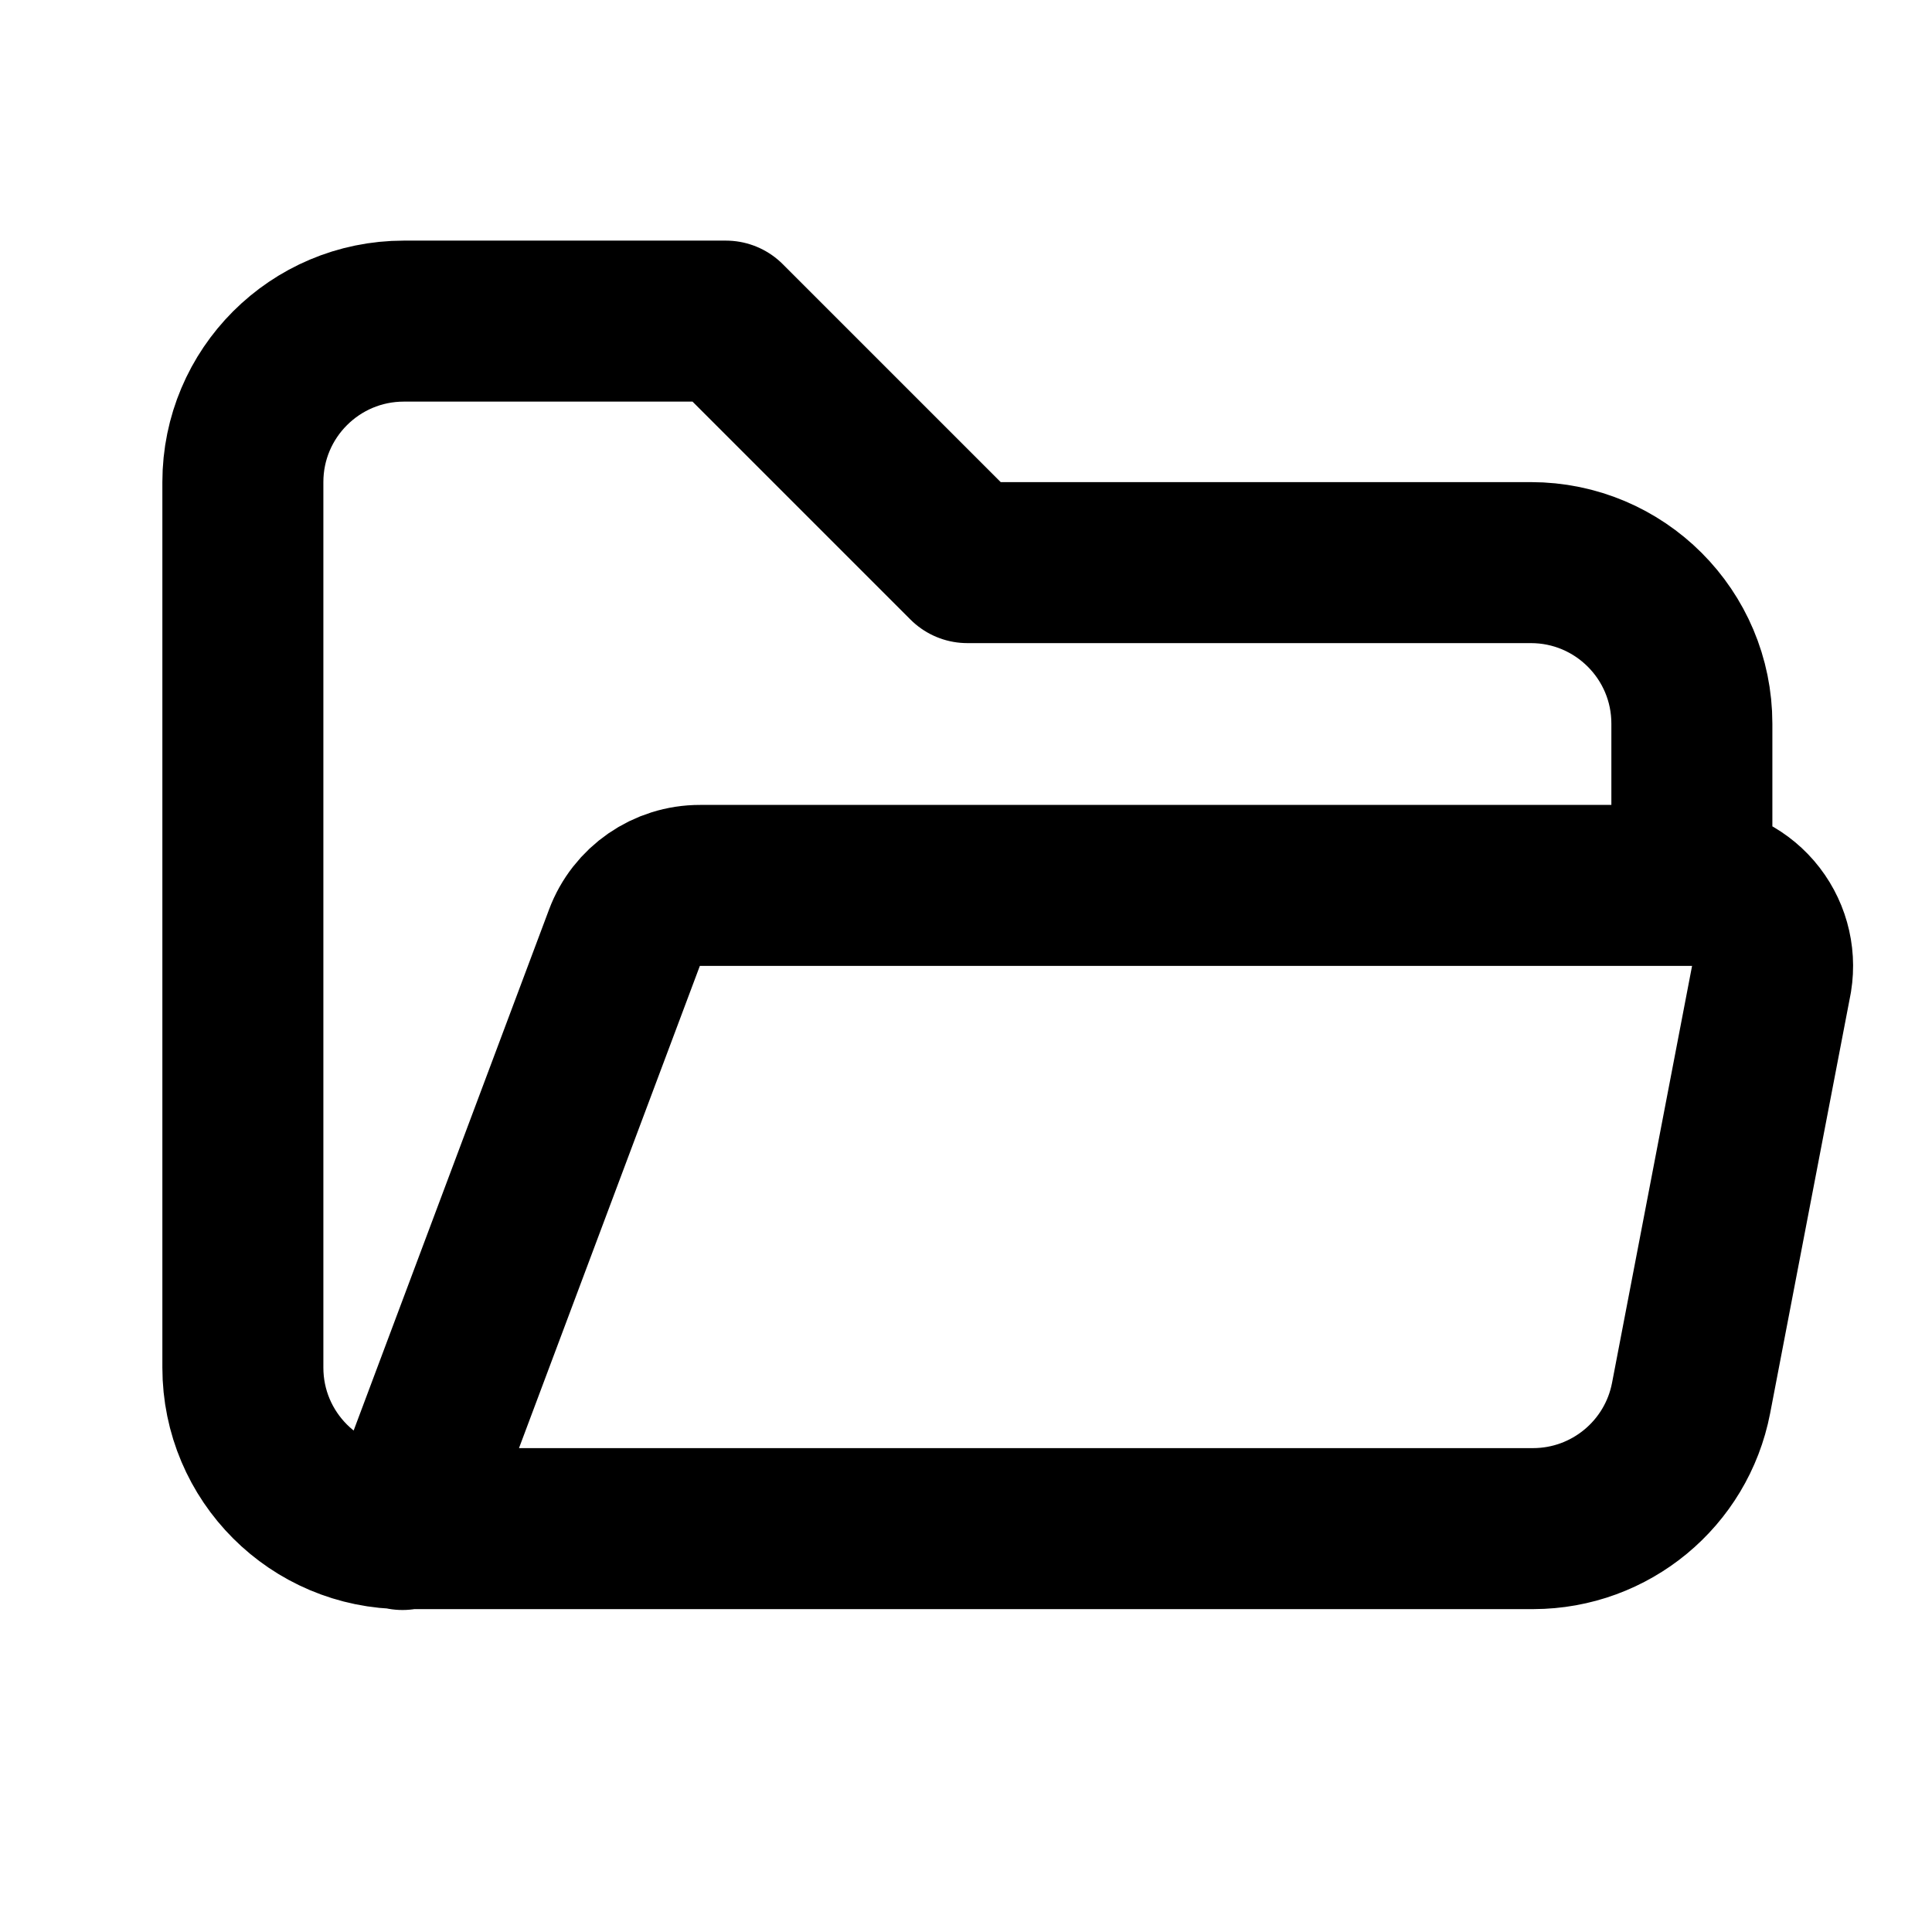
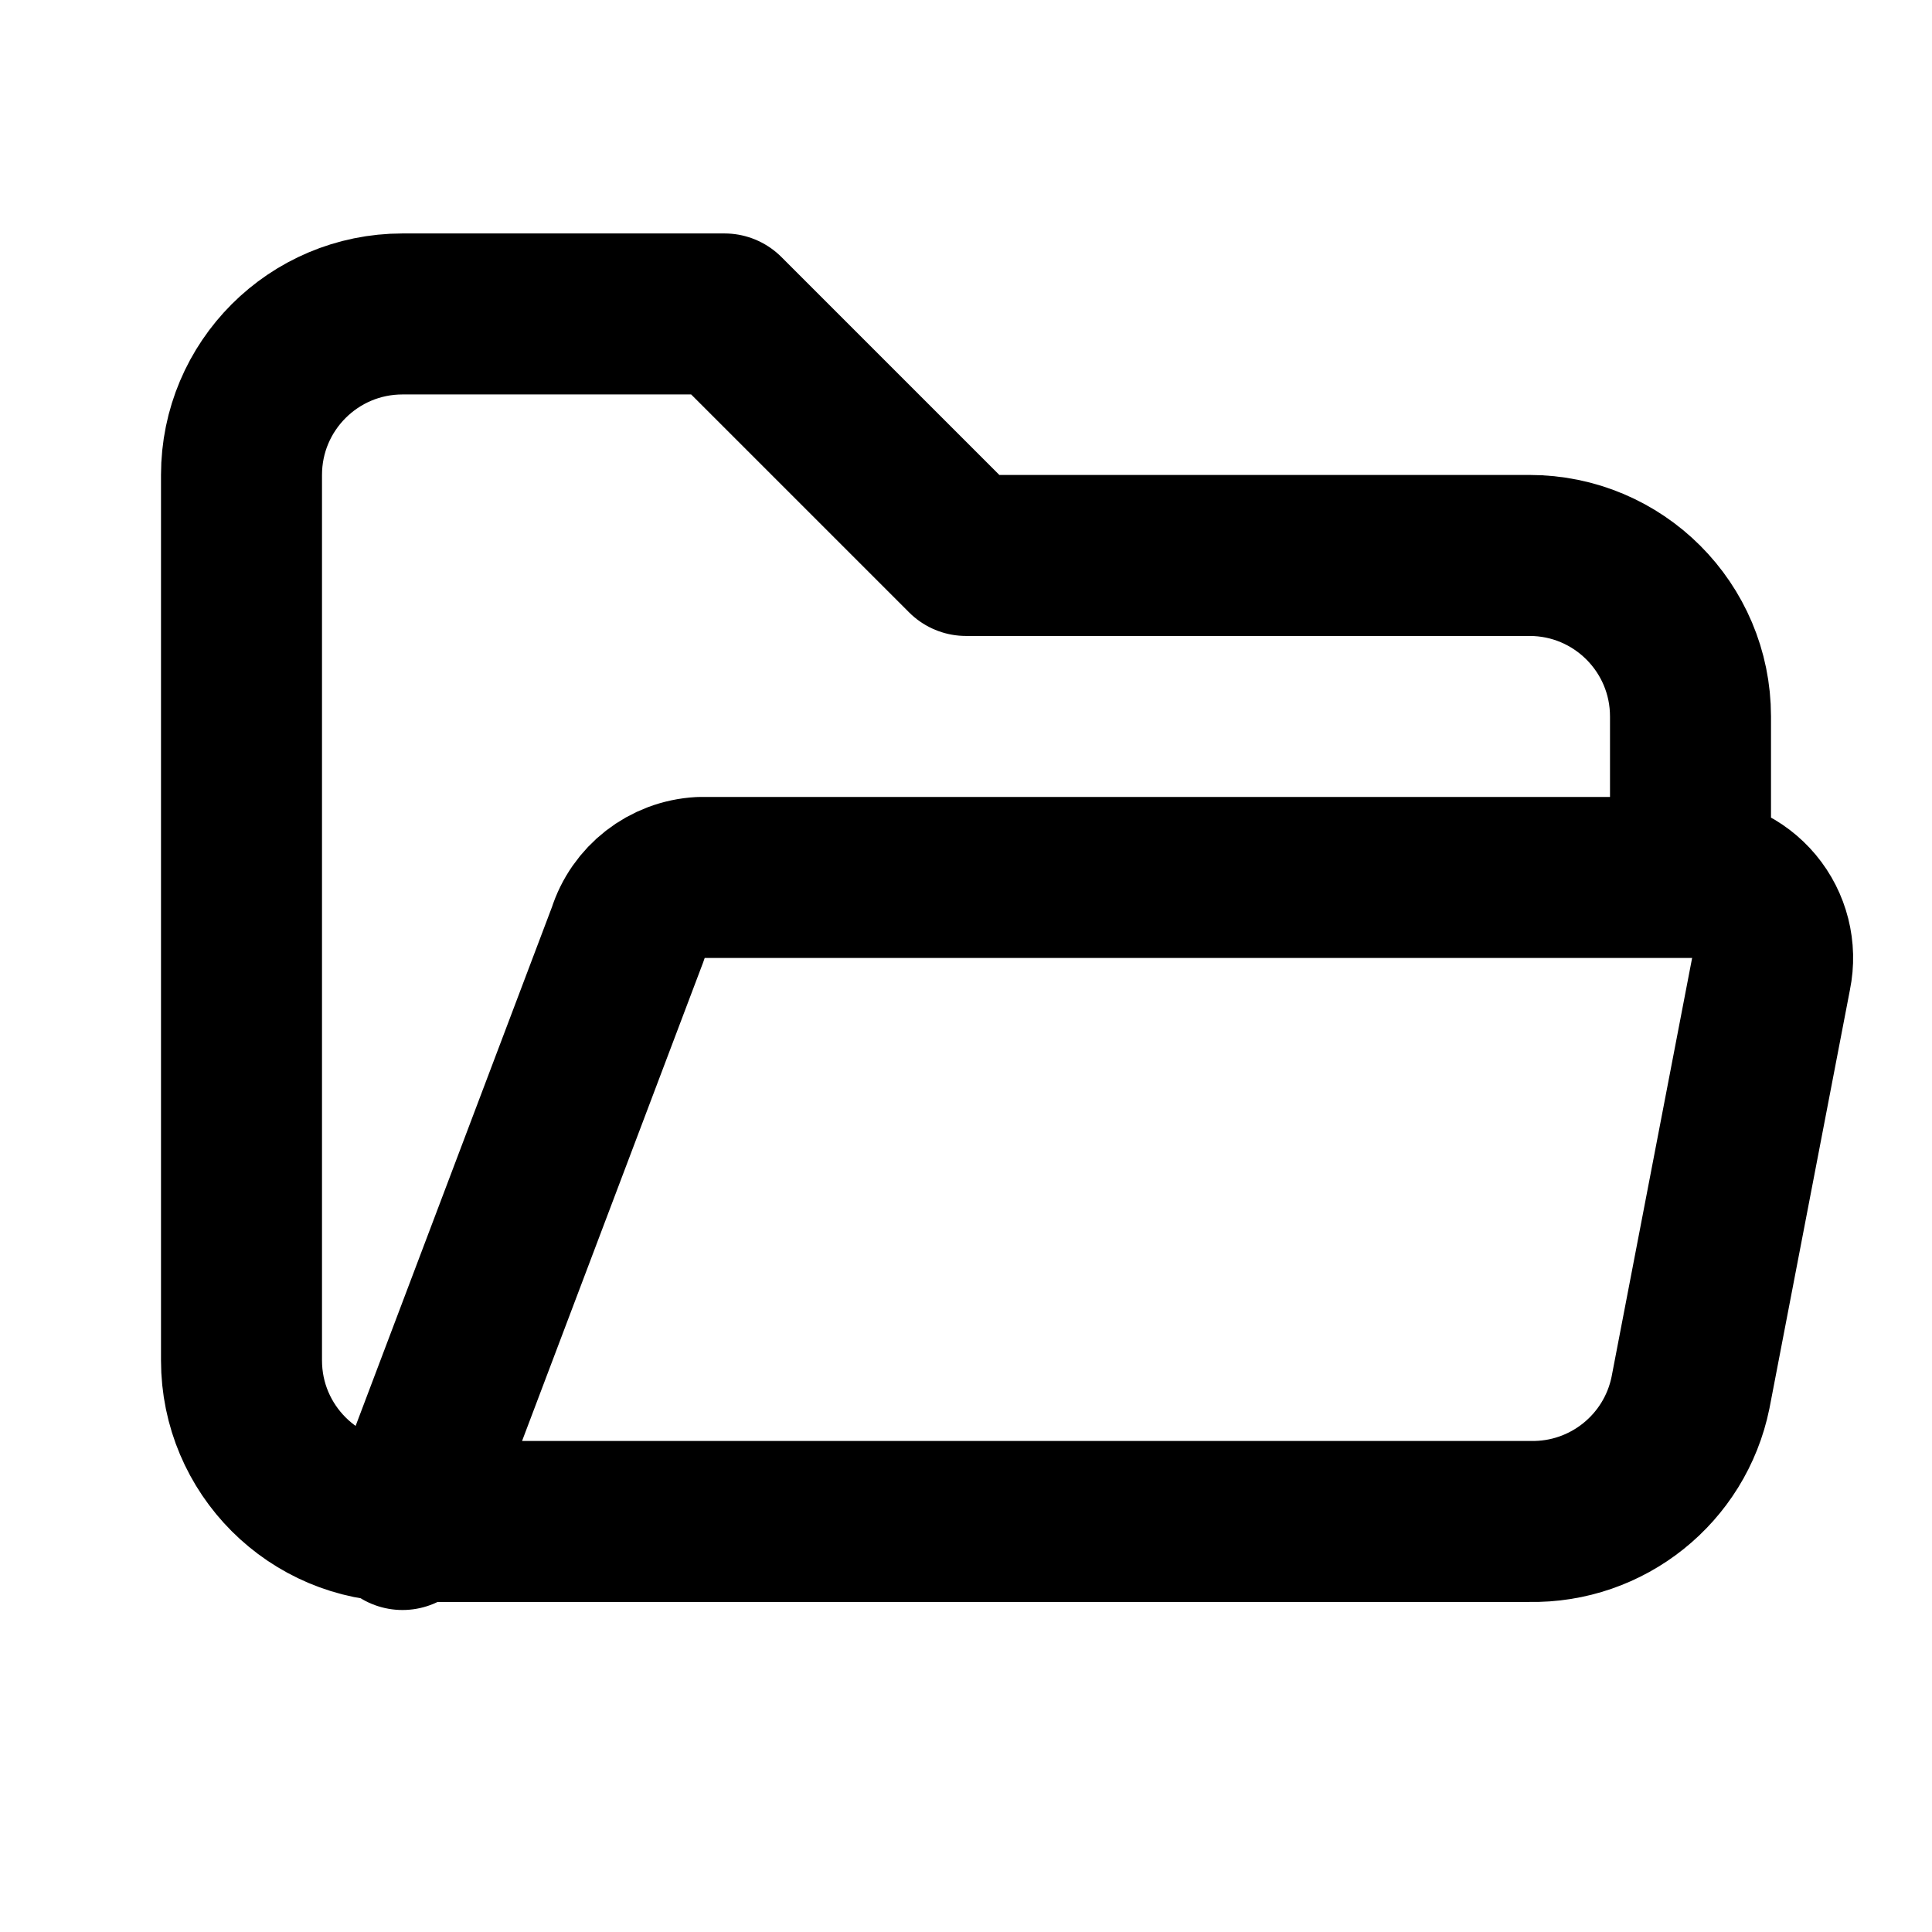
<svg xmlns="http://www.w3.org/2000/svg" viewBox="0 0 24 24" fill="none" stroke="currentColor" stroke-width="2" stroke-linecap="round" stroke-linejoin="round">
-   <path d="M5 19l2.757 -7.351a1 1 0 0 1 .94 -.65h12.31a1 1 0 0 1 1 1.16l-1 5.21a2 2 0 0 1 -1.96 1.62h-14.03a2 2 0 0 1 -2 -2v-11a2 2 0 0 1 2 -2h4l3 3h7a2 2 0 0 1 2 2v2" />
+   <path d="M5 19l2.8 -7.4a1 1 0 0 1 0.9 -0.7h12.3a1 1 0 0 1 1 1.2l-1 5.2a2 2 0 0 1 -2 1.6h-14a2 2 0 0 1 -2 -2v-11a2 2 0 0 1 2 -2h4l3 3h7a2 2 0 0 1 2 2v2" />
</svg>
